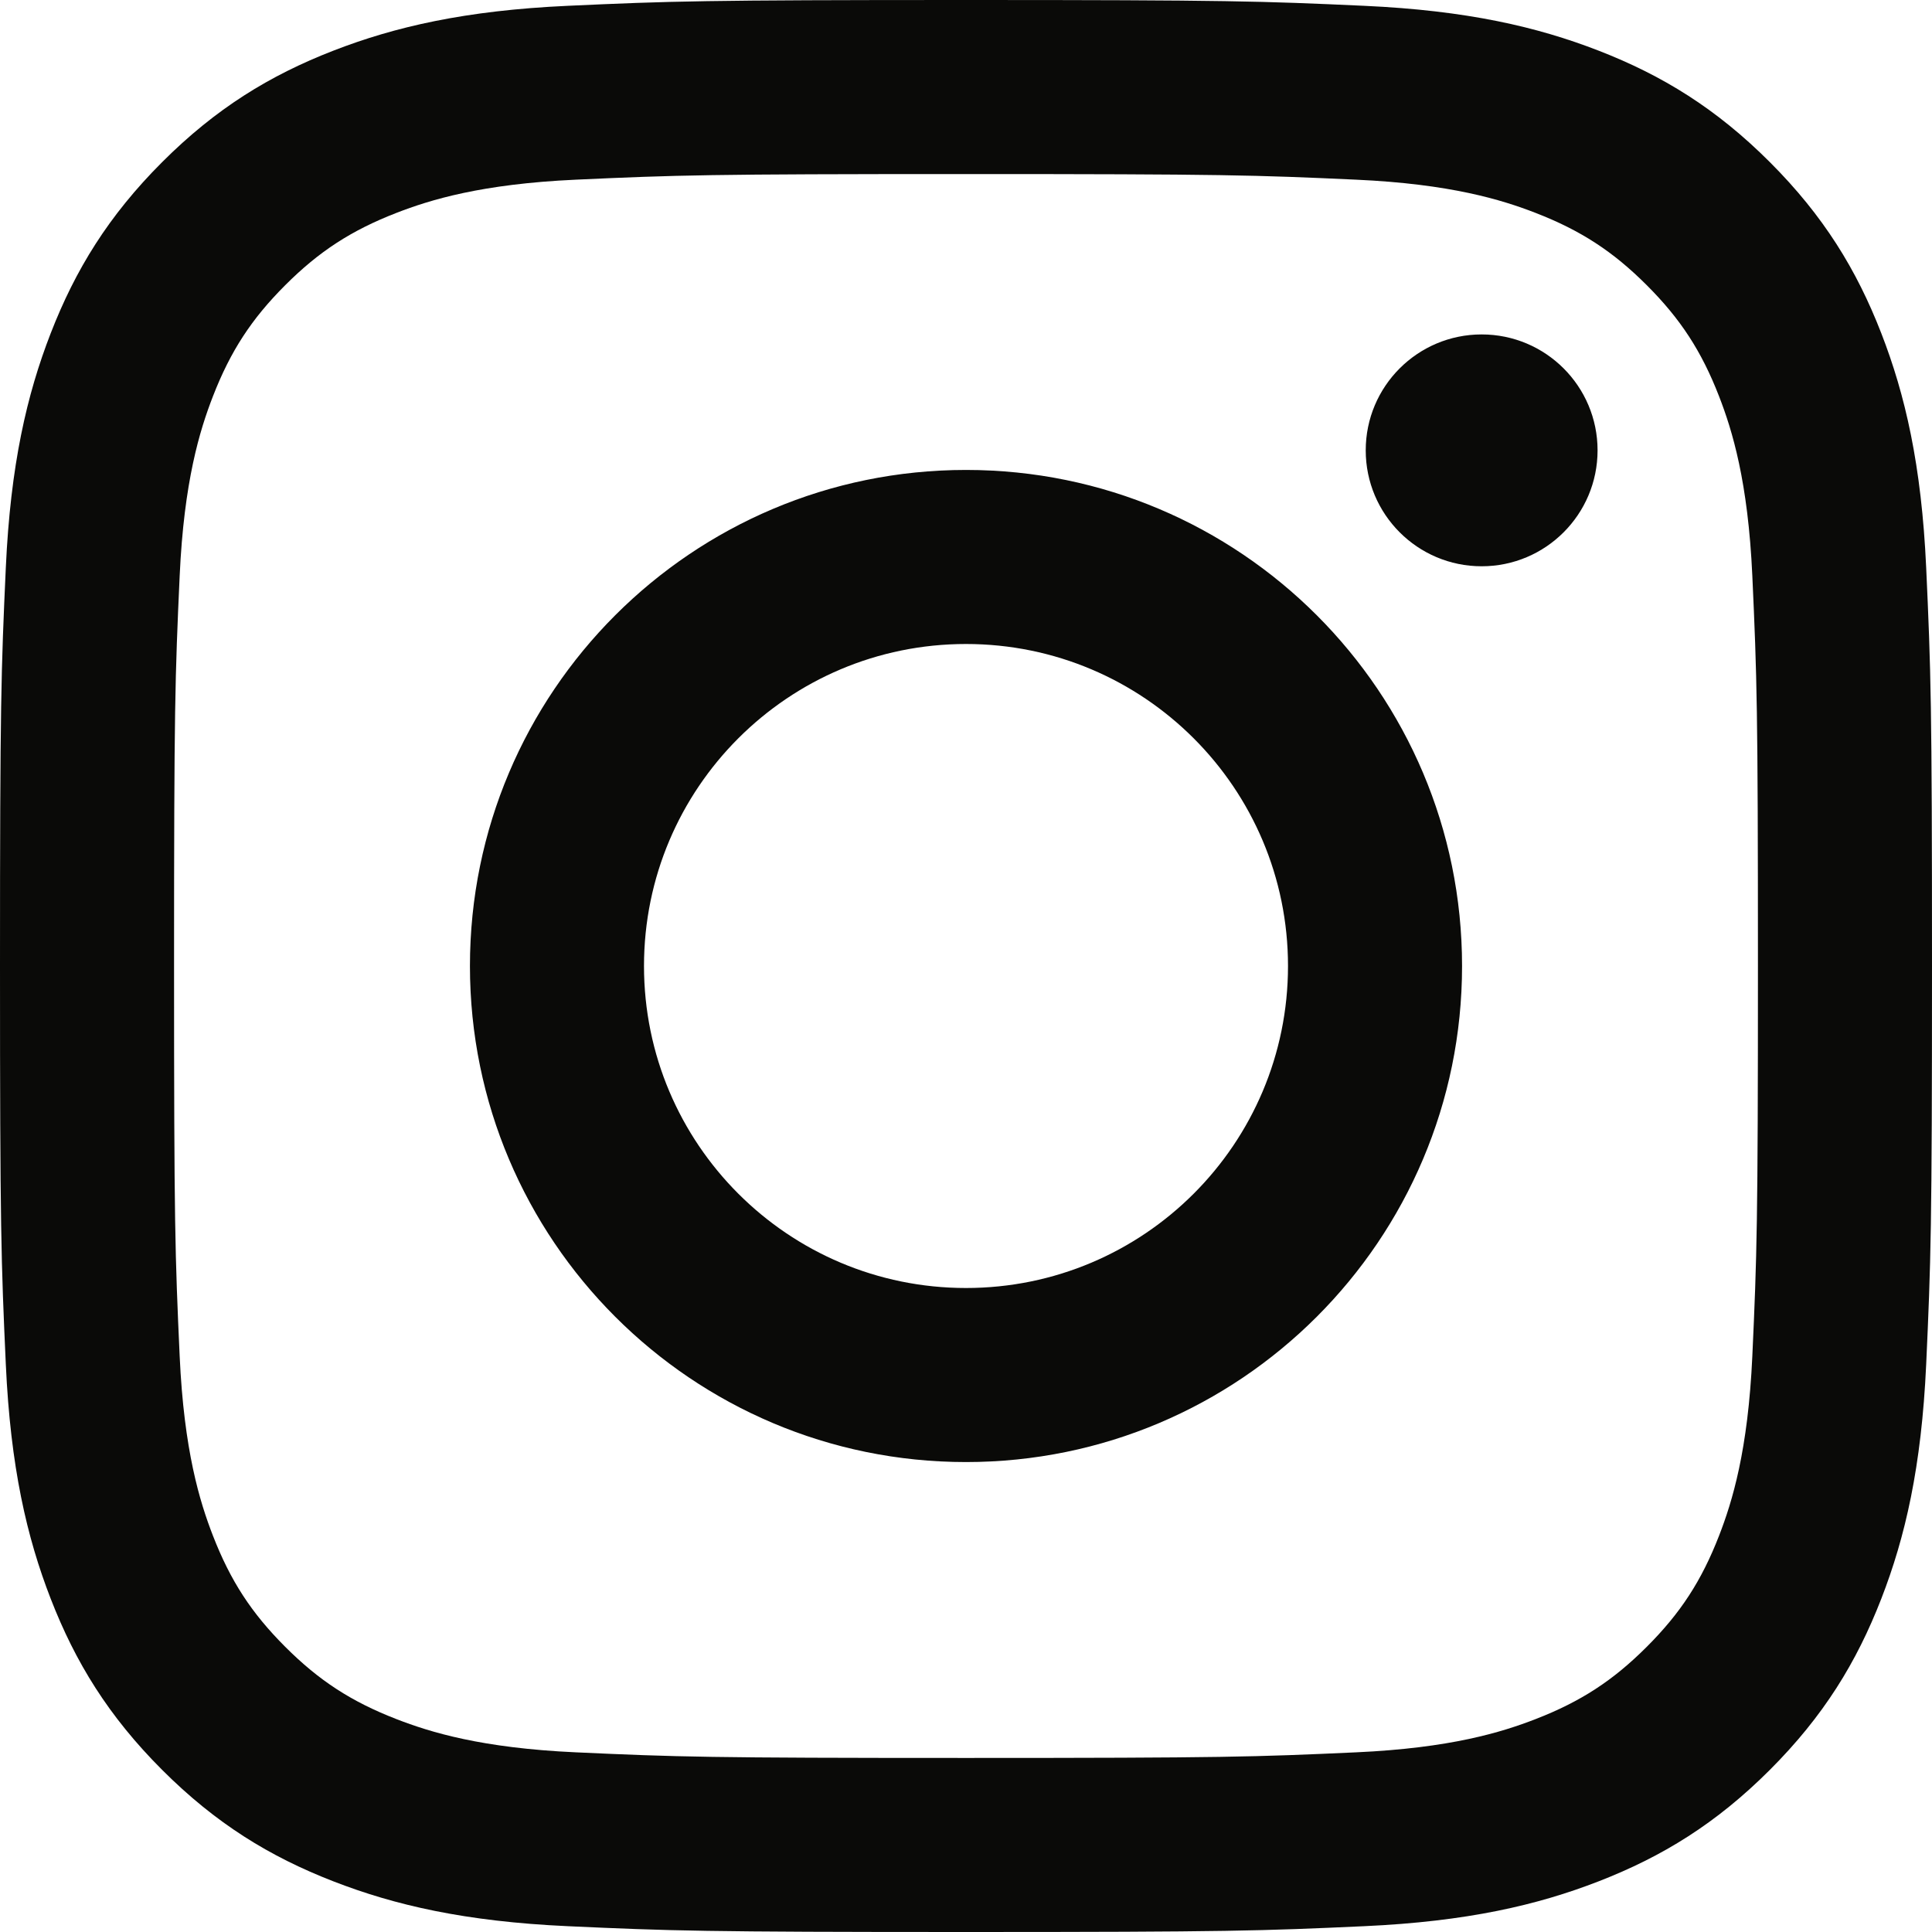
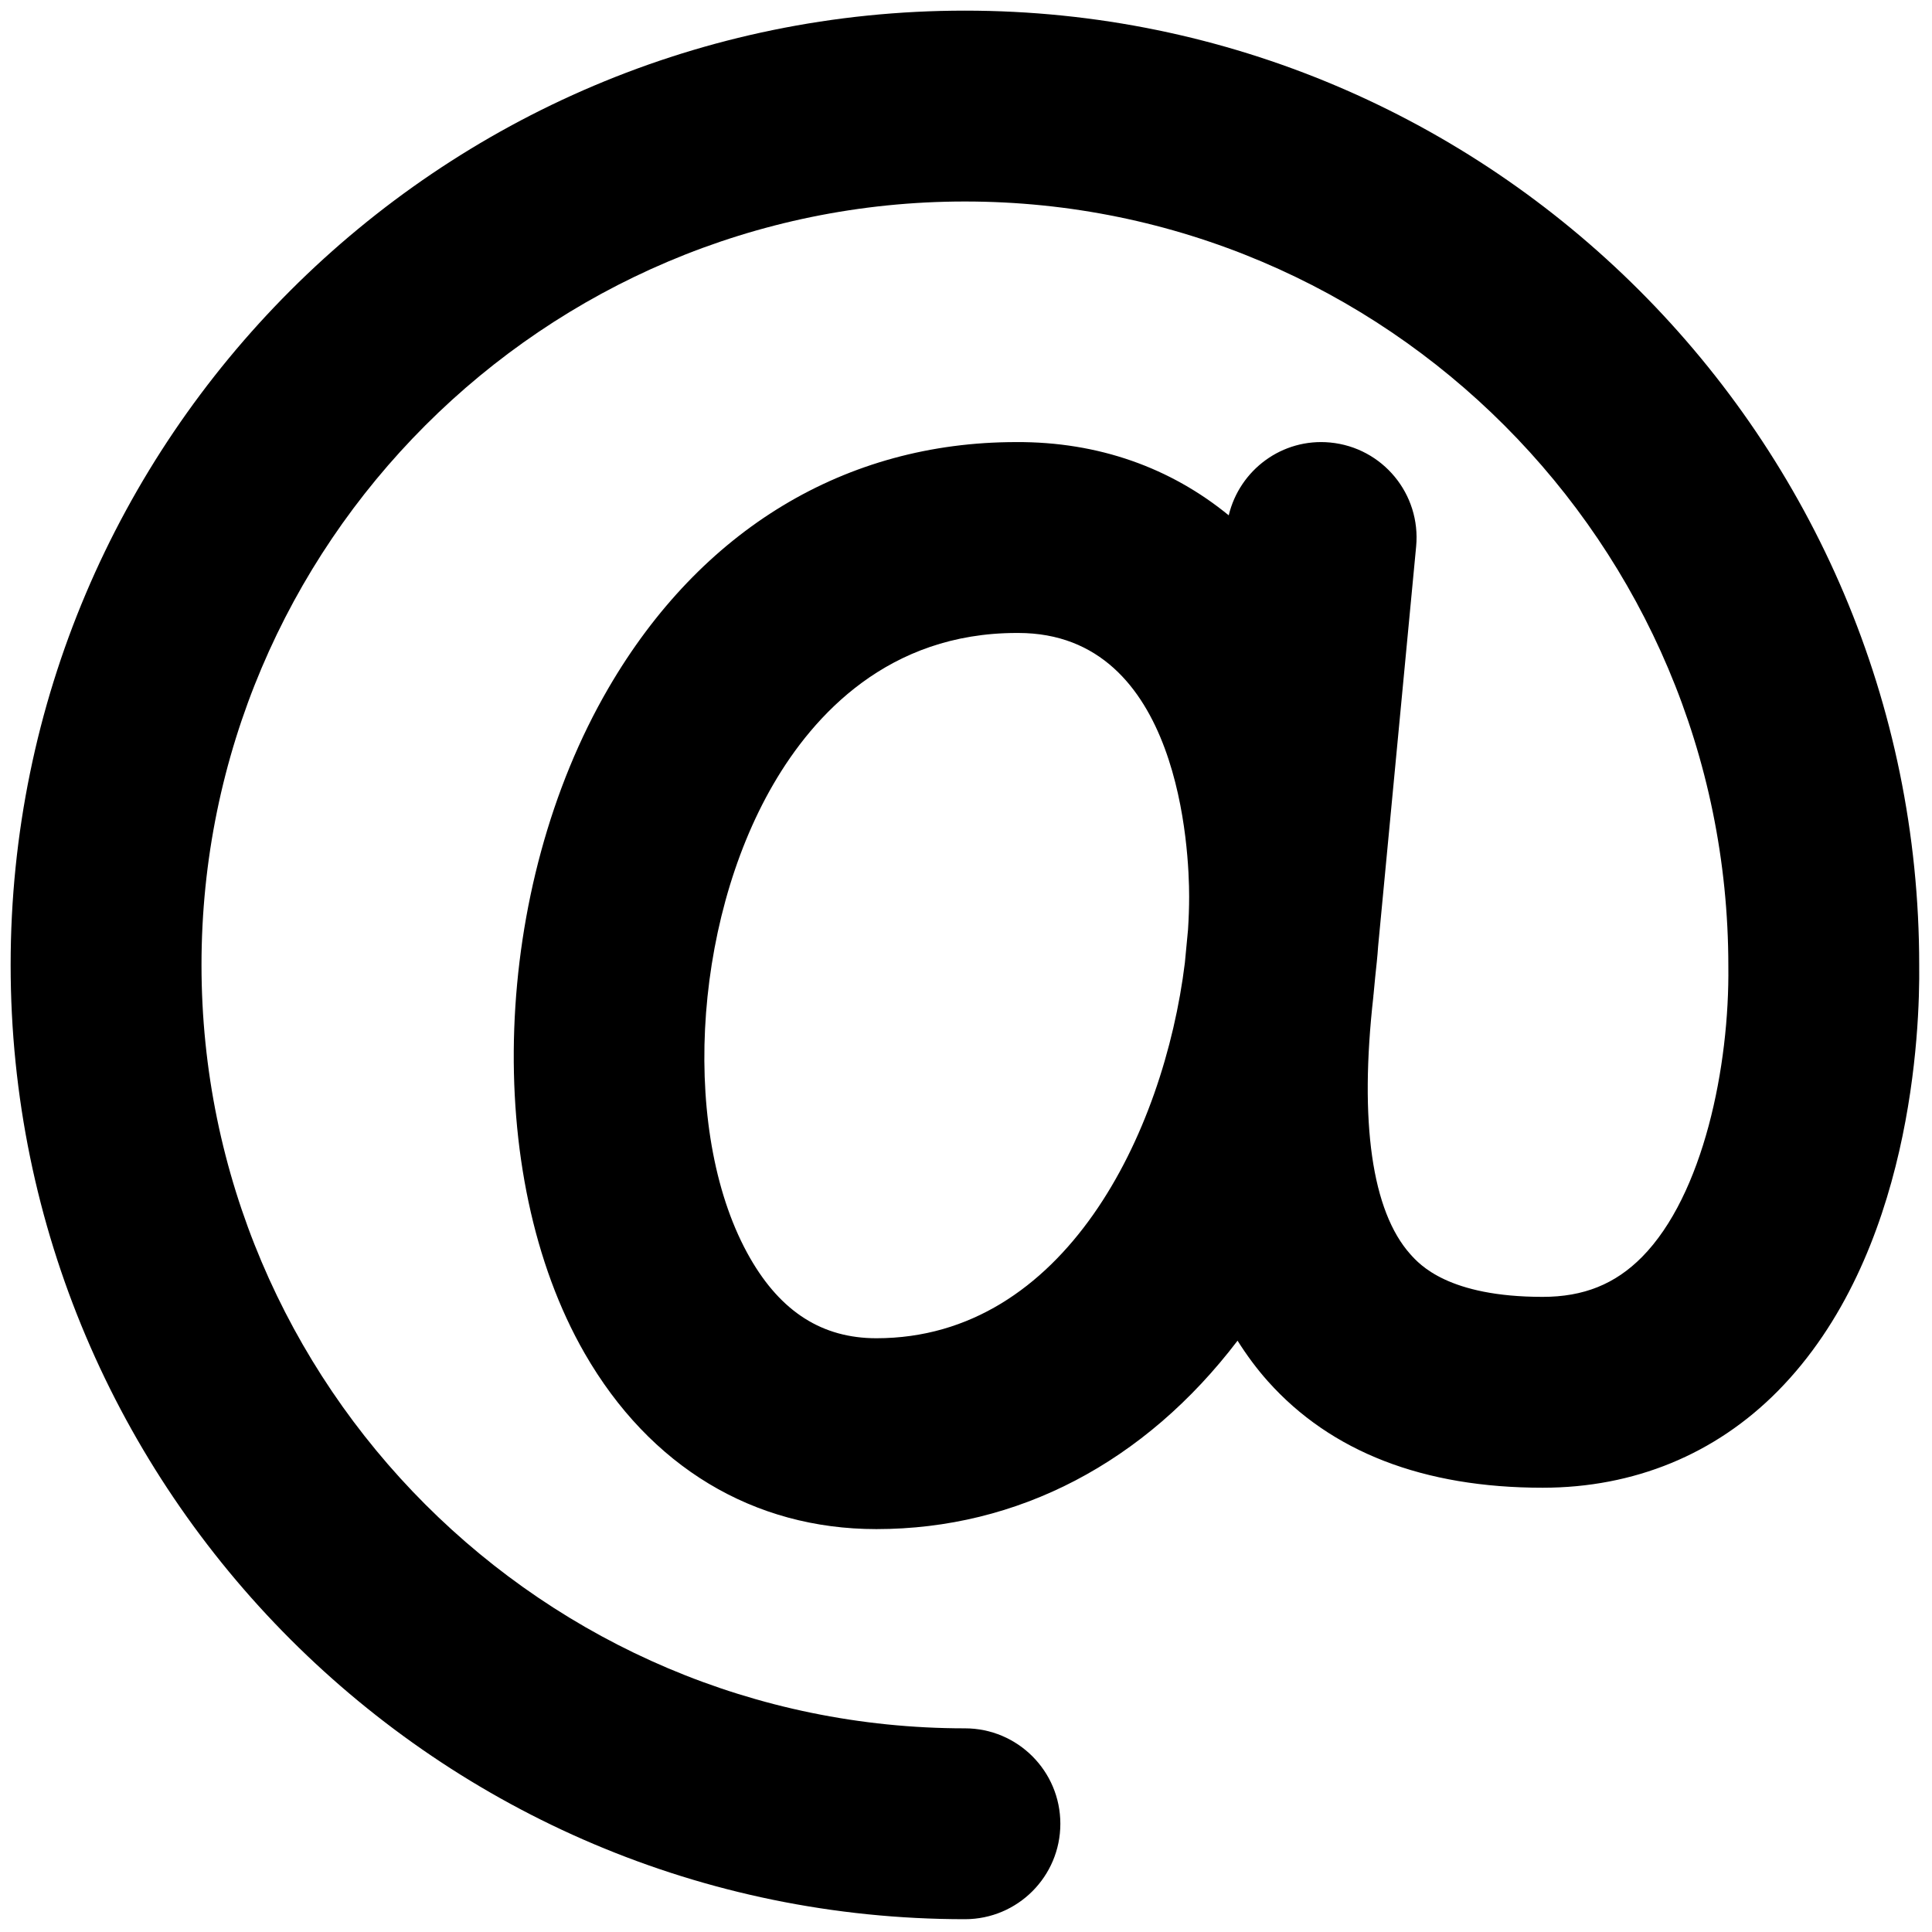
- <svg xmlns="http://www.w3.org/2000/svg" width="256px" height="256px" viewBox="0 0 256 256" version="1.1" preserveAspectRatio="xMidYMid">
-   <g>
-     <path d="M128,23.064 C162.177,23.064 166.225,23.194 179.722,23.809 C192.202,24.379 198.98,26.464 203.491,28.217 C209.465,30.539 213.729,33.313 218.208,37.792 C222.687,42.271 225.461,46.535 227.783,52.509 C229.536,57.02 231.621,63.798 232.191,76.277 C232.806,89.775 232.936,93.823 232.936,128 C232.936,162.178 232.806,166.226 232.191,179.723 C231.621,192.203 229.536,198.98 227.783,203.491 C225.461,209.465 222.687,213.73 218.208,218.209 C213.729,222.688 209.465,225.462 203.491,227.783 C198.98,229.536 192.202,231.622 179.722,232.191 C166.227,232.807 162.179,232.937 128,232.937 C93.82,232.937 89.772,232.807 76.277,232.191 C63.797,231.622 57.02,229.536 52.509,227.783 C46.535,225.462 42.27,222.688 37.791,218.209 C33.312,213.73 30.538,209.465 28.217,203.491 C26.464,198.98 24.378,192.203 23.809,179.723 C23.193,166.226 23.063,162.178 23.063,128 C23.063,93.823 23.193,89.775 23.809,76.278 C24.378,63.798 26.464,57.02 28.217,52.509 C30.538,46.535 33.312,42.271 37.791,37.792 C42.27,33.313 46.535,30.539 52.509,28.217 C57.02,26.464 63.797,24.379 76.277,23.809 C89.774,23.194 93.822,23.064 128,23.064 M128,0 C93.237,0 88.878,0.147 75.226,0.77 C61.601,1.392 52.297,3.556 44.155,6.72 C35.737,9.991 28.599,14.368 21.483,21.484 C14.367,28.6 9.991,35.738 6.72,44.155 C3.555,52.297 1.392,61.602 0.77,75.226 C0.147,88.878 0,93.237 0,128 C0,162.763 0.147,167.122 0.77,180.774 C1.392,194.399 3.555,203.703 6.72,211.845 C9.991,220.262 14.367,227.401 21.483,234.517 C28.599,241.633 35.737,246.009 44.155,249.28 C52.297,252.445 61.601,254.608 75.226,255.23 C88.878,255.853 93.237,256 128,256 C162.763,256 167.122,255.853 180.774,255.23 C194.398,254.608 203.703,252.445 211.845,249.28 C220.262,246.009 227.4,241.633 234.516,234.517 C241.632,227.401 246.009,220.263 249.28,211.845 C252.444,203.703 254.608,194.399 255.23,180.774 C255.853,167.122 256,162.763 256,128 C256,93.237 255.853,88.878 255.23,75.226 C254.608,61.602 252.444,52.297 249.28,44.155 C246.009,35.738 241.632,28.6 234.516,21.484 C227.4,14.368 220.262,9.991 211.845,6.72 C203.703,3.556 194.398,1.392 180.774,0.77 C167.122,0.147 162.763,0 128,0 Z M128,62.27 C91.698,62.27 62.27,91.699 62.27,128 C62.27,164.302 91.698,193.73 128,193.73 C164.301,193.73 193.73,164.302 193.73,128 C193.73,91.699 164.301,62.27 128,62.27 Z M128,170.667 C104.436,170.667 85.333,151.564 85.333,128 C85.333,104.436 104.436,85.333 128,85.333 C151.564,85.333 170.667,104.436 170.667,128 C170.667,151.564 151.564,170.667 128,170.667 Z M211.686,59.673 C211.686,68.157 204.81,75.034 196.327,75.034 C187.843,75.034 180.966,68.157 180.966,59.673 C180.966,51.19 187.843,44.314 196.327,44.314 C204.81,44.314 211.686,51.19 211.686,59.673 Z" fill="#0A0A08" />
+ <svg xmlns="http://www.w3.org/2000/svg" version="1.1" width="256" height="256" viewBox="0 0 256 256" xml:space="preserve">
+   <defs>
+ </defs>
+   <g style="stroke: none; stroke-width: 0; stroke-dasharray: none; stroke-linecap: butt; stroke-linejoin: miter; stroke-miterlimit: 10; fill: none; fill-rule: nonzero; opacity: 1;" transform="translate(1.406593 1.406593) scale(2.81 2.81)">
+     <path d="M 89.999 45 C 89.999 20.188 69.813 0.001 45 0.001 S 0.001 20.188 0.001 45 S 20.188 89.999 45 89.999 c 2.485 0 4.5 -2.015 4.5 -4.5 s -2.015 -4.5 -4.5 -4.5 C 25.15 80.999 9.001 64.85 9.001 45 C 9.001 25.15 25.15 9.001 45 9.001 c 19.85 0 35.999 16.149 35.999 36.054 c 0.059 4.718 -1.178 10.789 -4.069 13.716 c -1.269 1.284 -2.757 1.882 -4.686 1.882 c -4.443 0 -5.797 -1.516 -6.242 -2.013 c -1.81 -2.026 -2.411 -6.23 -1.741 -12.159 c 0.002 -0.014 -0.001 -0.027 0 -0.041 c 0.001 -0.013 0.006 -0.025 0.007 -0.038 l 0.08 -0.84 c 0.051 -0.482 0.106 -0.962 0.137 -1.445 l 1.792 -18.845 c 0.235 -2.474 -1.579 -4.67 -4.054 -4.906 c -2.259 -0.215 -4.269 1.288 -4.783 3.434 c -2.734 -2.239 -6.14 -3.475 -10.025 -3.454 c -8.045 0 -14.87 4.117 -19.225 11.602 c -5.494 9.44 -5.976 22.925 -1.122 31.366 c 3.074 5.346 7.96 8.29 13.757 8.29 c 6.671 0 12.66 -3.144 17.031 -8.885 c 0.43 0.682 0.904 1.324 1.432 1.916 c 2.975 3.329 7.333 5.018 12.954 5.018 c 4.31 0 8.144 -1.576 11.088 -4.557 C 89.669 58.682 90.037 48.05 89.999 45 z M 40.827 62.604 c -2.546 0 -4.494 -1.235 -5.955 -3.776 c -3.264 -5.677 -2.772 -15.704 1.098 -22.354 c 1.895 -3.256 5.417 -7.127 11.472 -7.127 c 0.024 0 0.049 0 0.073 0 c 7.669 0 8.058 10.348 8.058 12.422 c 0 0.511 -0.018 1.037 -0.053 1.574 l -0.148 1.555 C 54.384 52.944 49.694 62.604 40.827 62.604 z" style="stroke: none; stroke-width: 1; stroke-dasharray: none; stroke-linecap: butt; stroke-linejoin: miter; stroke-miterlimit: 10; fill: rgb(0,0,0); fill-rule: nonzero; opacity: 1;" transform=" matrix(1 0 0 1 0 0) " stroke-linecap="round" />
  </g>
</svg>
